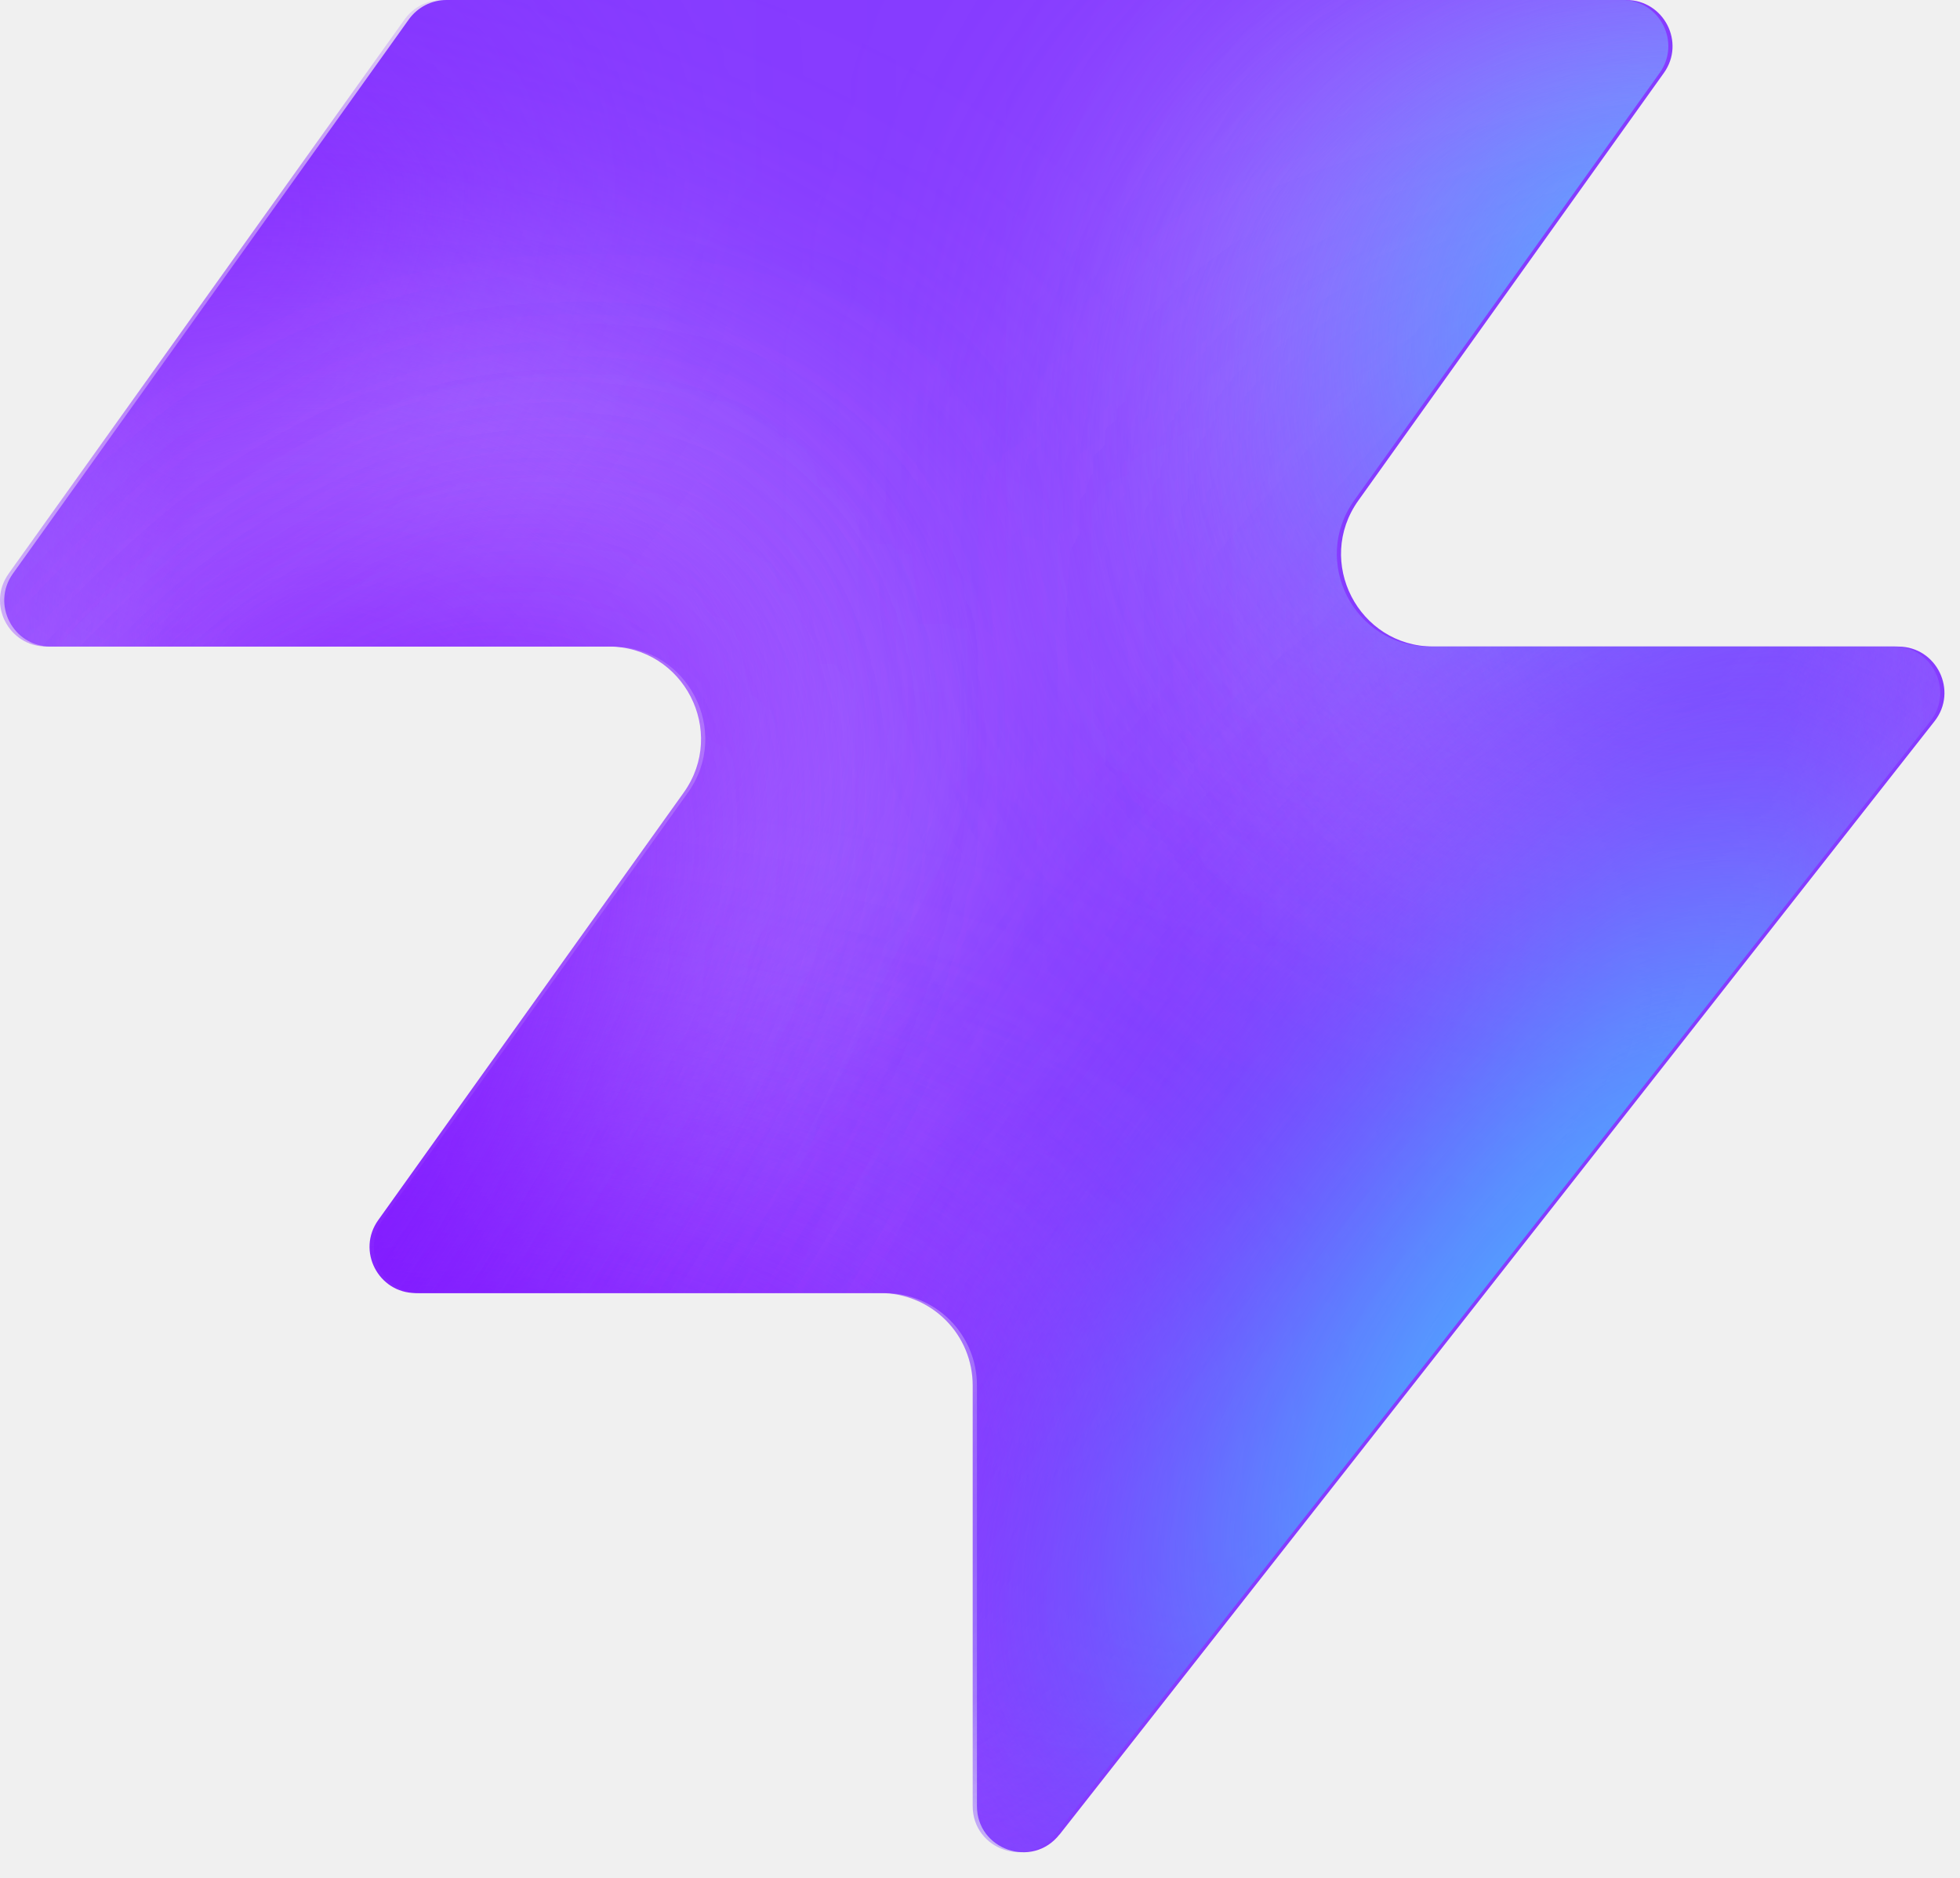
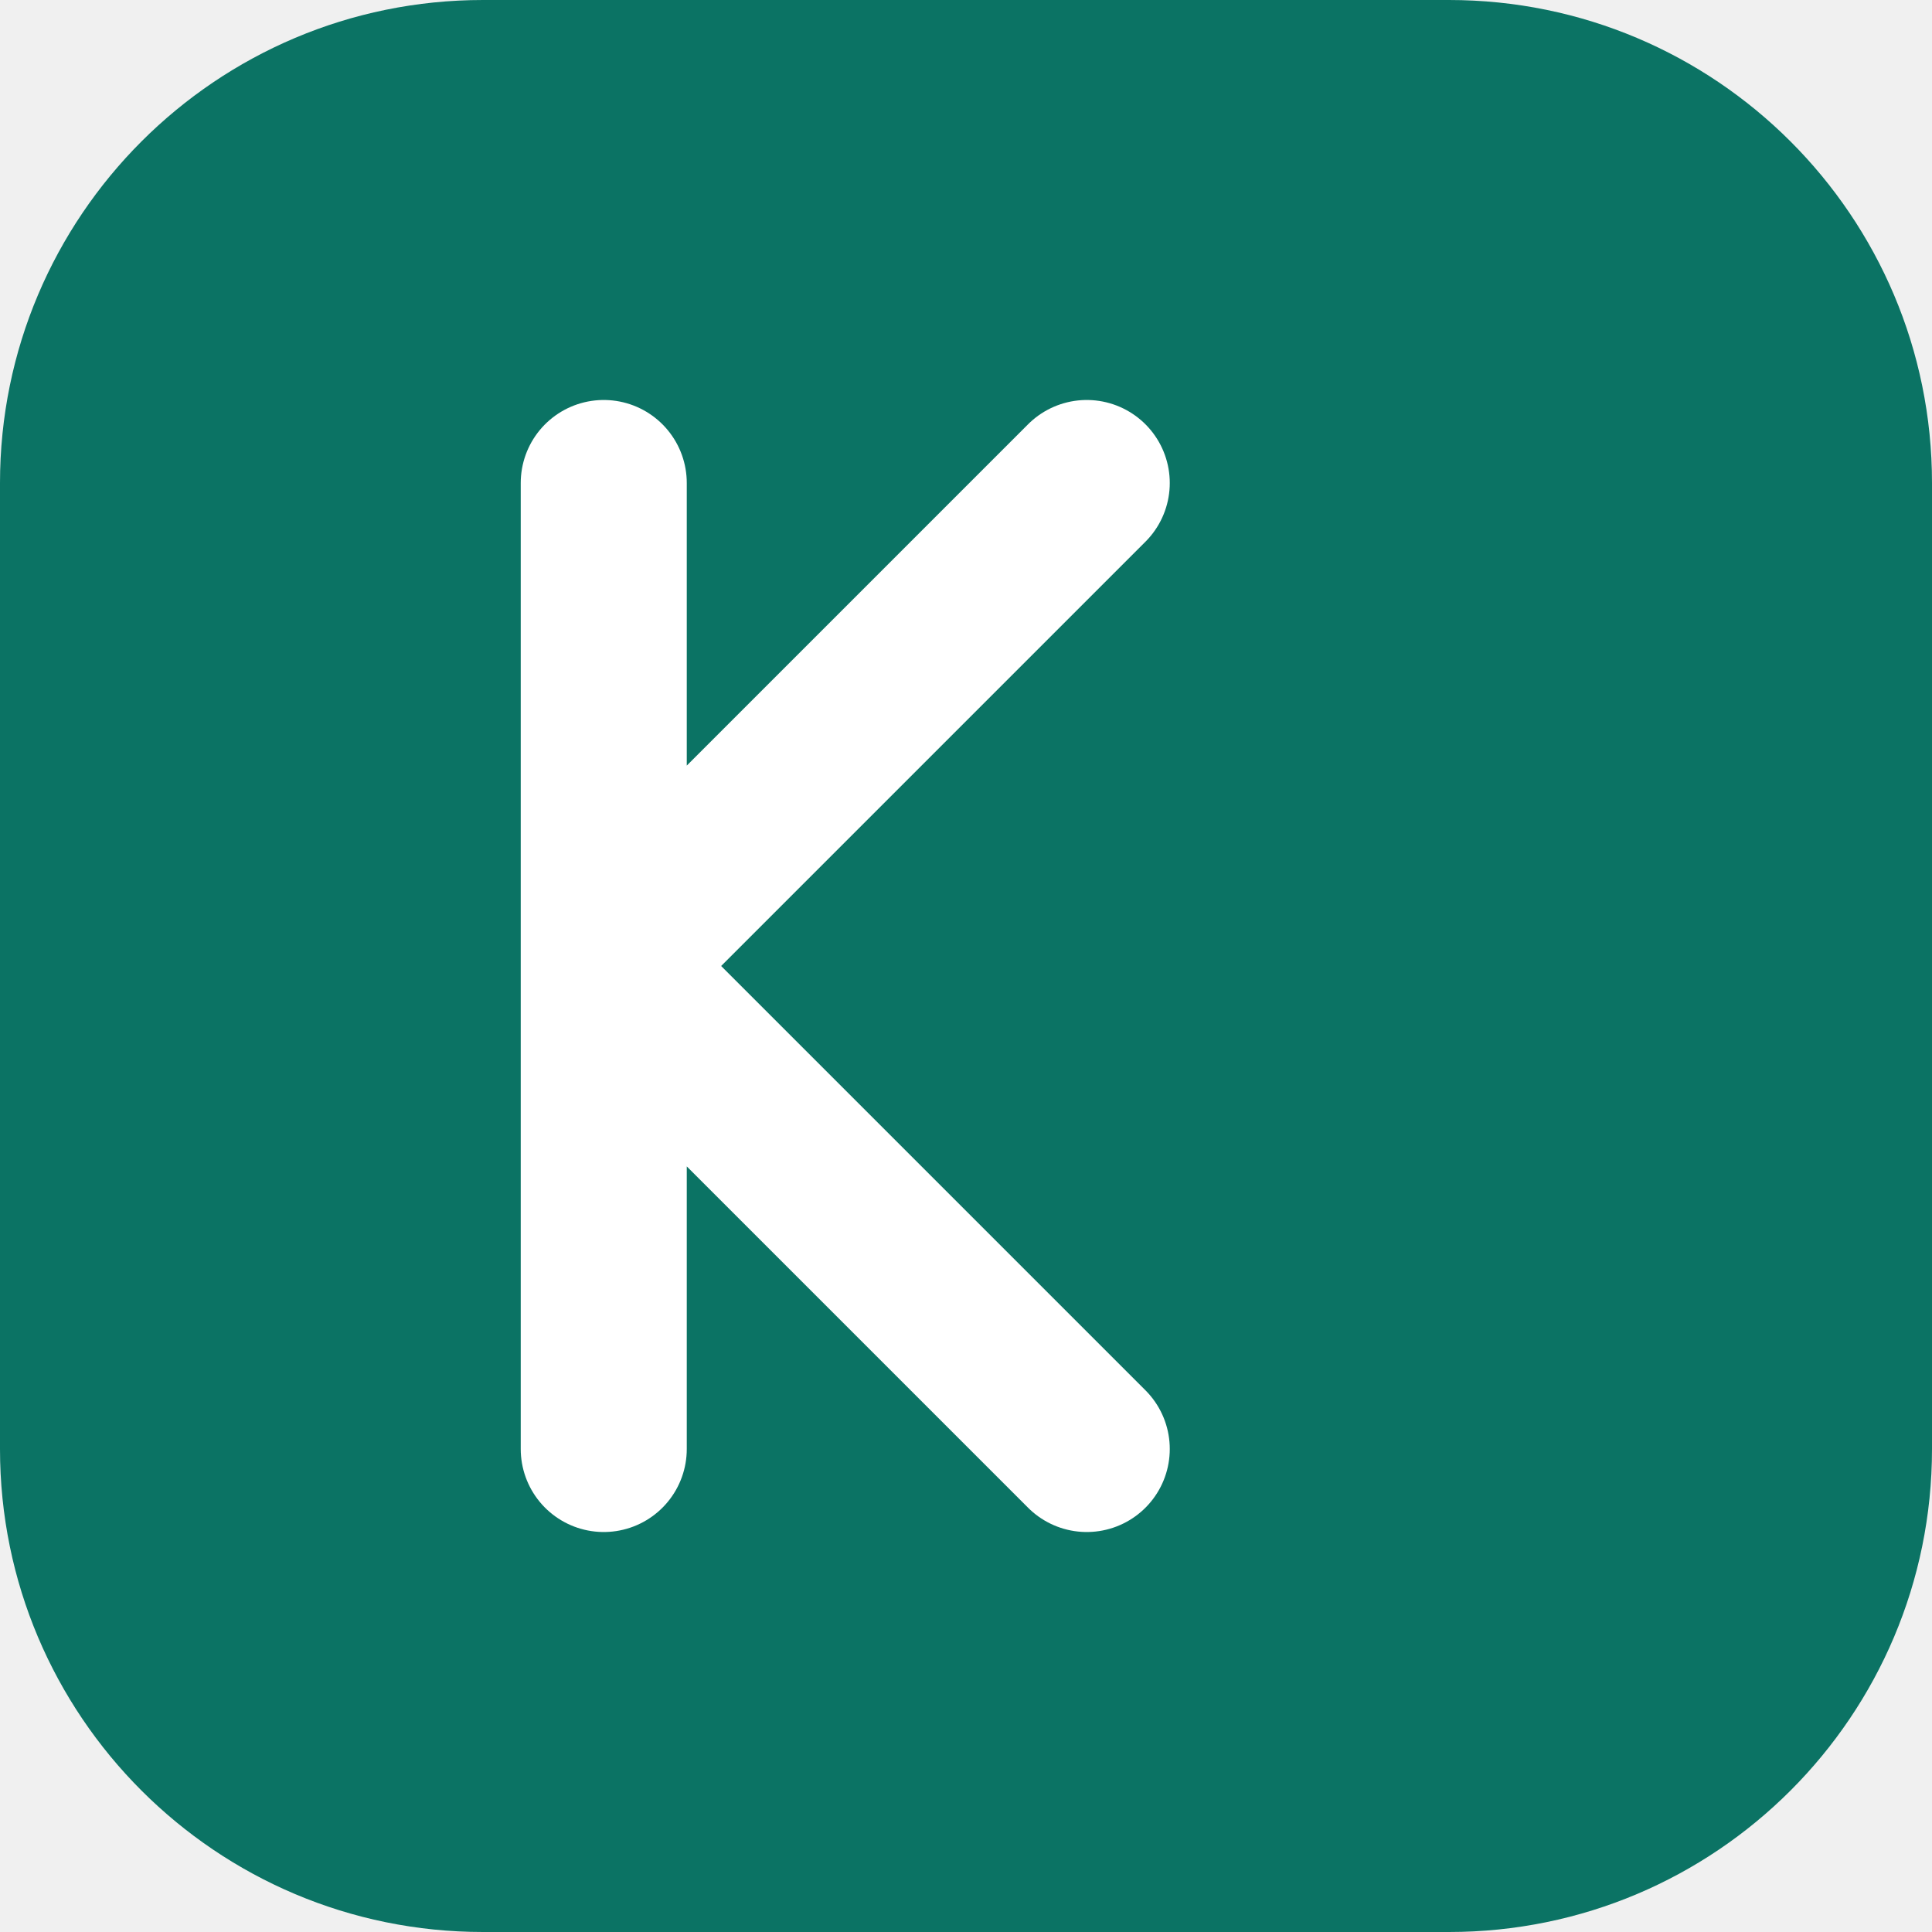
- <svg xmlns="http://www.w3.org/2000/svg" width="48" height="46" fill="none" viewBox="0 0 48 46">
-   <path fill="#863bff" d="M25.946 44.938c-.664.845-2.021.375-2.021-.698V33.937a2.26 2.26 0 0 0-2.262-2.262H10.287c-.92 0-1.456-1.04-.92-1.788l7.48-10.471c1.07-1.497 0-3.578-1.842-3.578H1.237c-.92 0-1.456-1.04-.92-1.788L10.013.474c.214-.297.556-.474.92-.474h28.894c.92 0 1.456 1.04.92 1.788l-7.48 10.471c-1.07 1.498 0 3.579 1.842 3.579h11.377c.943 0 1.473 1.088.89 1.83L25.947 44.94z" style="fill:#863bff;fill:color(display-p3 .525 .23 1);fill-opacity:1" />
-   <mask id="a" width="48" height="46" x="0" y="0" maskUnits="userSpaceOnUse" style="mask-type:alpha">
-     <path fill="#000" d="M25.842 44.938c-.664.844-2.021.375-2.021-.698V33.937a2.26 2.26 0 0 0-2.262-2.262H10.183c-.92 0-1.456-1.04-.92-1.788l7.48-10.471c1.07-1.498 0-3.579-1.842-3.579H1.133c-.92 0-1.456-1.04-.92-1.787L9.91.473c.214-.297.556-.474.92-.474h28.894c.92 0 1.456 1.04.92 1.788l-7.48 10.471c-1.07 1.498 0 3.578 1.842 3.578h11.377c.943 0 1.473 1.088.89 1.832L25.843 44.94z" style="fill:#000;fill-opacity:1" />
-   </mask>
-   <g mask="url(#a)">
-     <g filter="url(#b)">
-       <ellipse cx="5.508" cy="14.704" fill="#ede6ff" rx="5.508" ry="14.704" style="fill:#ede6ff;fill:color(display-p3 .927 .903 1);fill-opacity:1" transform="matrix(.00324 1 1 -.00324 -4.47 31.516)" />
-     </g>
-     <g filter="url(#c)">
-       <ellipse cx="10.399" cy="29.851" fill="#ede6ff" rx="10.399" ry="29.851" style="fill:#ede6ff;fill:color(display-p3 .927 .903 1);fill-opacity:1" transform="matrix(.00324 1 1 -.00324 -39.328 7.883)" />
-     </g>
-     <g filter="url(#d)">
-       <ellipse cx="5.508" cy="30.487" fill="#7e14ff" rx="5.508" ry="30.487" style="fill:#7e14ff;fill:color(display-p3 .492 .077 1);fill-opacity:1" transform="rotate(89.814 -25.913 -14.639)scale(1 -1)" />
-     </g>
-     <g filter="url(#e)">
-       <ellipse cx="5.508" cy="30.599" fill="#7e14ff" rx="5.508" ry="30.599" style="fill:#7e14ff;fill:color(display-p3 .492 .077 1);fill-opacity:1" transform="rotate(89.814 -32.644 -3.334)scale(1 -1)" />
-     </g>
-     <g filter="url(#f)">
-       <ellipse cx="5.508" cy="30.599" fill="#7e14ff" rx="5.508" ry="30.599" style="fill:#7e14ff;fill:color(display-p3 .492 .077 1);fill-opacity:1" transform="matrix(.00324 1 1 -.00324 -34.34 30.47)" />
-     </g>
-     <g filter="url(#g)">
-       <ellipse cx="14.072" cy="22.078" fill="#ede6ff" rx="14.072" ry="22.078" style="fill:#ede6ff;fill:color(display-p3 .927 .903 1);fill-opacity:1" transform="rotate(93.35 24.506 48.493)scale(-1 1)" />
-     </g>
-     <g filter="url(#h)">
-       <ellipse cx="3.47" cy="21.501" fill="#7e14ff" rx="3.47" ry="21.501" style="fill:#7e14ff;fill:color(display-p3 .492 .077 1);fill-opacity:1" transform="rotate(89.009 28.708 47.59)scale(-1 1)" />
-     </g>
-     <g filter="url(#i)">
-       <ellipse cx="3.47" cy="21.501" fill="#7e14ff" rx="3.47" ry="21.501" style="fill:#7e14ff;fill:color(display-p3 .492 .077 1);fill-opacity:1" transform="rotate(89.009 28.708 47.59)scale(-1 1)" />
-     </g>
-     <g filter="url(#j)">
-       <ellipse cx=".387" cy="8.972" fill="#7e14ff" rx="4.407" ry="29.108" style="fill:#7e14ff;fill:color(display-p3 .492 .077 1);fill-opacity:1" transform="rotate(39.51 .387 8.972)" />
-     </g>
-     <g filter="url(#k)">
-       <ellipse cx="47.523" cy="-6.092" fill="#7e14ff" rx="4.407" ry="29.108" style="fill:#7e14ff;fill:color(display-p3 .492 .077 1);fill-opacity:1" transform="rotate(37.892 47.523 -6.092)" />
-     </g>
-     <g filter="url(#l)">
-       <ellipse cx="41.412" cy="6.333" fill="#47bfff" rx="5.971" ry="9.665" style="fill:#47bfff;fill:color(display-p3 .28 .748 1);fill-opacity:1" transform="rotate(37.892 41.412 6.333)" />
-     </g>
-     <g filter="url(#m)">
-       <ellipse cx="-1.879" cy="38.332" fill="#7e14ff" rx="4.407" ry="29.108" style="fill:#7e14ff;fill:color(display-p3 .492 .077 1);fill-opacity:1" transform="rotate(37.892 -1.88 38.332)" />
-     </g>
-     <g filter="url(#n)">
-       <ellipse cx="-1.879" cy="38.332" fill="#7e14ff" rx="4.407" ry="29.108" style="fill:#7e14ff;fill:color(display-p3 .492 .077 1);fill-opacity:1" transform="rotate(37.892 -1.88 38.332)" />
-     </g>
-     <g filter="url(#o)">
-       <ellipse cx="35.651" cy="29.907" fill="#7e14ff" rx="4.407" ry="29.108" style="fill:#7e14ff;fill:color(display-p3 .492 .077 1);fill-opacity:1" transform="rotate(37.892 35.651 29.907)" />
-     </g>
-     <g filter="url(#p)">
-       <ellipse cx="38.418" cy="32.4" fill="#47bfff" rx="5.971" ry="15.297" style="fill:#47bfff;fill:color(display-p3 .28 .748 1);fill-opacity:1" transform="rotate(37.892 38.418 32.4)" />
-     </g>
-   </g>
-   <defs>
-     <filter id="b" width="60.045" height="41.654" x="-19.77" y="16.149" color-interpolation-filters="sRGB" filterUnits="userSpaceOnUse">
-       <feFlood flood-opacity="0" result="BackgroundImageFix" />
-       <feBlend in="SourceGraphic" in2="BackgroundImageFix" result="shape" />
-       <feGaussianBlur result="effect1_foregroundBlur_2002_17158" stdDeviation="7.659" />
-     </filter>
-     <filter id="c" width="90.34" height="51.437" x="-54.613" y="-7.533" color-interpolation-filters="sRGB" filterUnits="userSpaceOnUse">
-       <feFlood flood-opacity="0" result="BackgroundImageFix" />
-       <feBlend in="SourceGraphic" in2="BackgroundImageFix" result="shape" />
-       <feGaussianBlur result="effect1_foregroundBlur_2002_17158" stdDeviation="7.659" />
-     </filter>
-     <filter id="d" width="79.355" height="29.4" x="-49.64" y="2.03" color-interpolation-filters="sRGB" filterUnits="userSpaceOnUse">
-       <feFlood flood-opacity="0" result="BackgroundImageFix" />
-       <feBlend in="SourceGraphic" in2="BackgroundImageFix" result="shape" />
-       <feGaussianBlur result="effect1_foregroundBlur_2002_17158" stdDeviation="4.596" />
-     </filter>
-     <filter id="e" width="79.579" height="29.4" x="-45.045" y="20.029" color-interpolation-filters="sRGB" filterUnits="userSpaceOnUse">
-       <feFlood flood-opacity="0" result="BackgroundImageFix" />
-       <feBlend in="SourceGraphic" in2="BackgroundImageFix" result="shape" />
-       <feGaussianBlur result="effect1_foregroundBlur_2002_17158" stdDeviation="4.596" />
-     </filter>
-     <filter id="f" width="79.579" height="29.4" x="-43.513" y="21.178" color-interpolation-filters="sRGB" filterUnits="userSpaceOnUse">
-       <feFlood flood-opacity="0" result="BackgroundImageFix" />
-       <feBlend in="SourceGraphic" in2="BackgroundImageFix" result="shape" />
-       <feGaussianBlur result="effect1_foregroundBlur_2002_17158" stdDeviation="4.596" />
-     </filter>
-     <filter id="g" width="74.749" height="58.852" x="15.756" y="-17.901" color-interpolation-filters="sRGB" filterUnits="userSpaceOnUse">
-       <feFlood flood-opacity="0" result="BackgroundImageFix" />
-       <feBlend in="SourceGraphic" in2="BackgroundImageFix" result="shape" />
-       <feGaussianBlur result="effect1_foregroundBlur_2002_17158" stdDeviation="7.659" />
-     </filter>
-     <filter id="h" width="61.377" height="25.362" x="23.548" y="2.284" color-interpolation-filters="sRGB" filterUnits="userSpaceOnUse">
-       <feFlood flood-opacity="0" result="BackgroundImageFix" />
-       <feBlend in="SourceGraphic" in2="BackgroundImageFix" result="shape" />
-       <feGaussianBlur result="effect1_foregroundBlur_2002_17158" stdDeviation="4.596" />
-     </filter>
-     <filter id="i" width="61.377" height="25.362" x="23.548" y="2.284" color-interpolation-filters="sRGB" filterUnits="userSpaceOnUse">
-       <feFlood flood-opacity="0" result="BackgroundImageFix" />
-       <feBlend in="SourceGraphic" in2="BackgroundImageFix" result="shape" />
-       <feGaussianBlur result="effect1_foregroundBlur_2002_17158" stdDeviation="4.596" />
-     </filter>
-     <filter id="j" width="56.045" height="63.649" x="-27.636" y="-22.853" color-interpolation-filters="sRGB" filterUnits="userSpaceOnUse">
-       <feFlood flood-opacity="0" result="BackgroundImageFix" />
-       <feBlend in="SourceGraphic" in2="BackgroundImageFix" result="shape" />
-       <feGaussianBlur result="effect1_foregroundBlur_2002_17158" stdDeviation="4.596" />
-     </filter>
-     <filter id="k" width="54.814" height="64.646" x="20.116" y="-38.415" color-interpolation-filters="sRGB" filterUnits="userSpaceOnUse">
-       <feFlood flood-opacity="0" result="BackgroundImageFix" />
-       <feBlend in="SourceGraphic" in2="BackgroundImageFix" result="shape" />
-       <feGaussianBlur result="effect1_foregroundBlur_2002_17158" stdDeviation="4.596" />
-     </filter>
-     <filter id="l" width="33.541" height="35.313" x="24.641" y="-11.323" color-interpolation-filters="sRGB" filterUnits="userSpaceOnUse">
-       <feFlood flood-opacity="0" result="BackgroundImageFix" />
-       <feBlend in="SourceGraphic" in2="BackgroundImageFix" result="shape" />
-       <feGaussianBlur result="effect1_foregroundBlur_2002_17158" stdDeviation="4.596" />
-     </filter>
-     <filter id="m" width="54.814" height="64.646" x="-29.286" y="6.009" color-interpolation-filters="sRGB" filterUnits="userSpaceOnUse">
-       <feFlood flood-opacity="0" result="BackgroundImageFix" />
-       <feBlend in="SourceGraphic" in2="BackgroundImageFix" result="shape" />
-       <feGaussianBlur result="effect1_foregroundBlur_2002_17158" stdDeviation="4.596" />
-     </filter>
-     <filter id="n" width="54.814" height="64.646" x="-29.286" y="6.009" color-interpolation-filters="sRGB" filterUnits="userSpaceOnUse">
-       <feFlood flood-opacity="0" result="BackgroundImageFix" />
-       <feBlend in="SourceGraphic" in2="BackgroundImageFix" result="shape" />
-       <feGaussianBlur result="effect1_foregroundBlur_2002_17158" stdDeviation="4.596" />
-     </filter>
-     <filter id="o" width="54.814" height="64.646" x="8.244" y="-2.416" color-interpolation-filters="sRGB" filterUnits="userSpaceOnUse">
-       <feFlood flood-opacity="0" result="BackgroundImageFix" />
-       <feBlend in="SourceGraphic" in2="BackgroundImageFix" result="shape" />
-       <feGaussianBlur result="effect1_foregroundBlur_2002_17158" stdDeviation="4.596" />
-     </filter>
-     <filter id="p" width="39.409" height="43.623" x="18.713" y="10.588" color-interpolation-filters="sRGB" filterUnits="userSpaceOnUse">
-       <feFlood flood-opacity="0" result="BackgroundImageFix" />
-       <feBlend in="SourceGraphic" in2="BackgroundImageFix" result="shape" />
-       <feGaussianBlur result="effect1_foregroundBlur_2002_17158" stdDeviation="4.596" />
-     </filter>
-   </defs>
+ <svg xmlns="http://www.w3.org/2000/svg" viewBox="0 0 32 32">
+   <rect width="32" height="32" rx="8" fill="#0b7364" />
+   <path d="M10 8v16M10 16l8-8M10 16l8 8" stroke="#fff" stroke-width="2.75" stroke-linecap="round" stroke-linejoin="round" fill="none" />
</svg>
